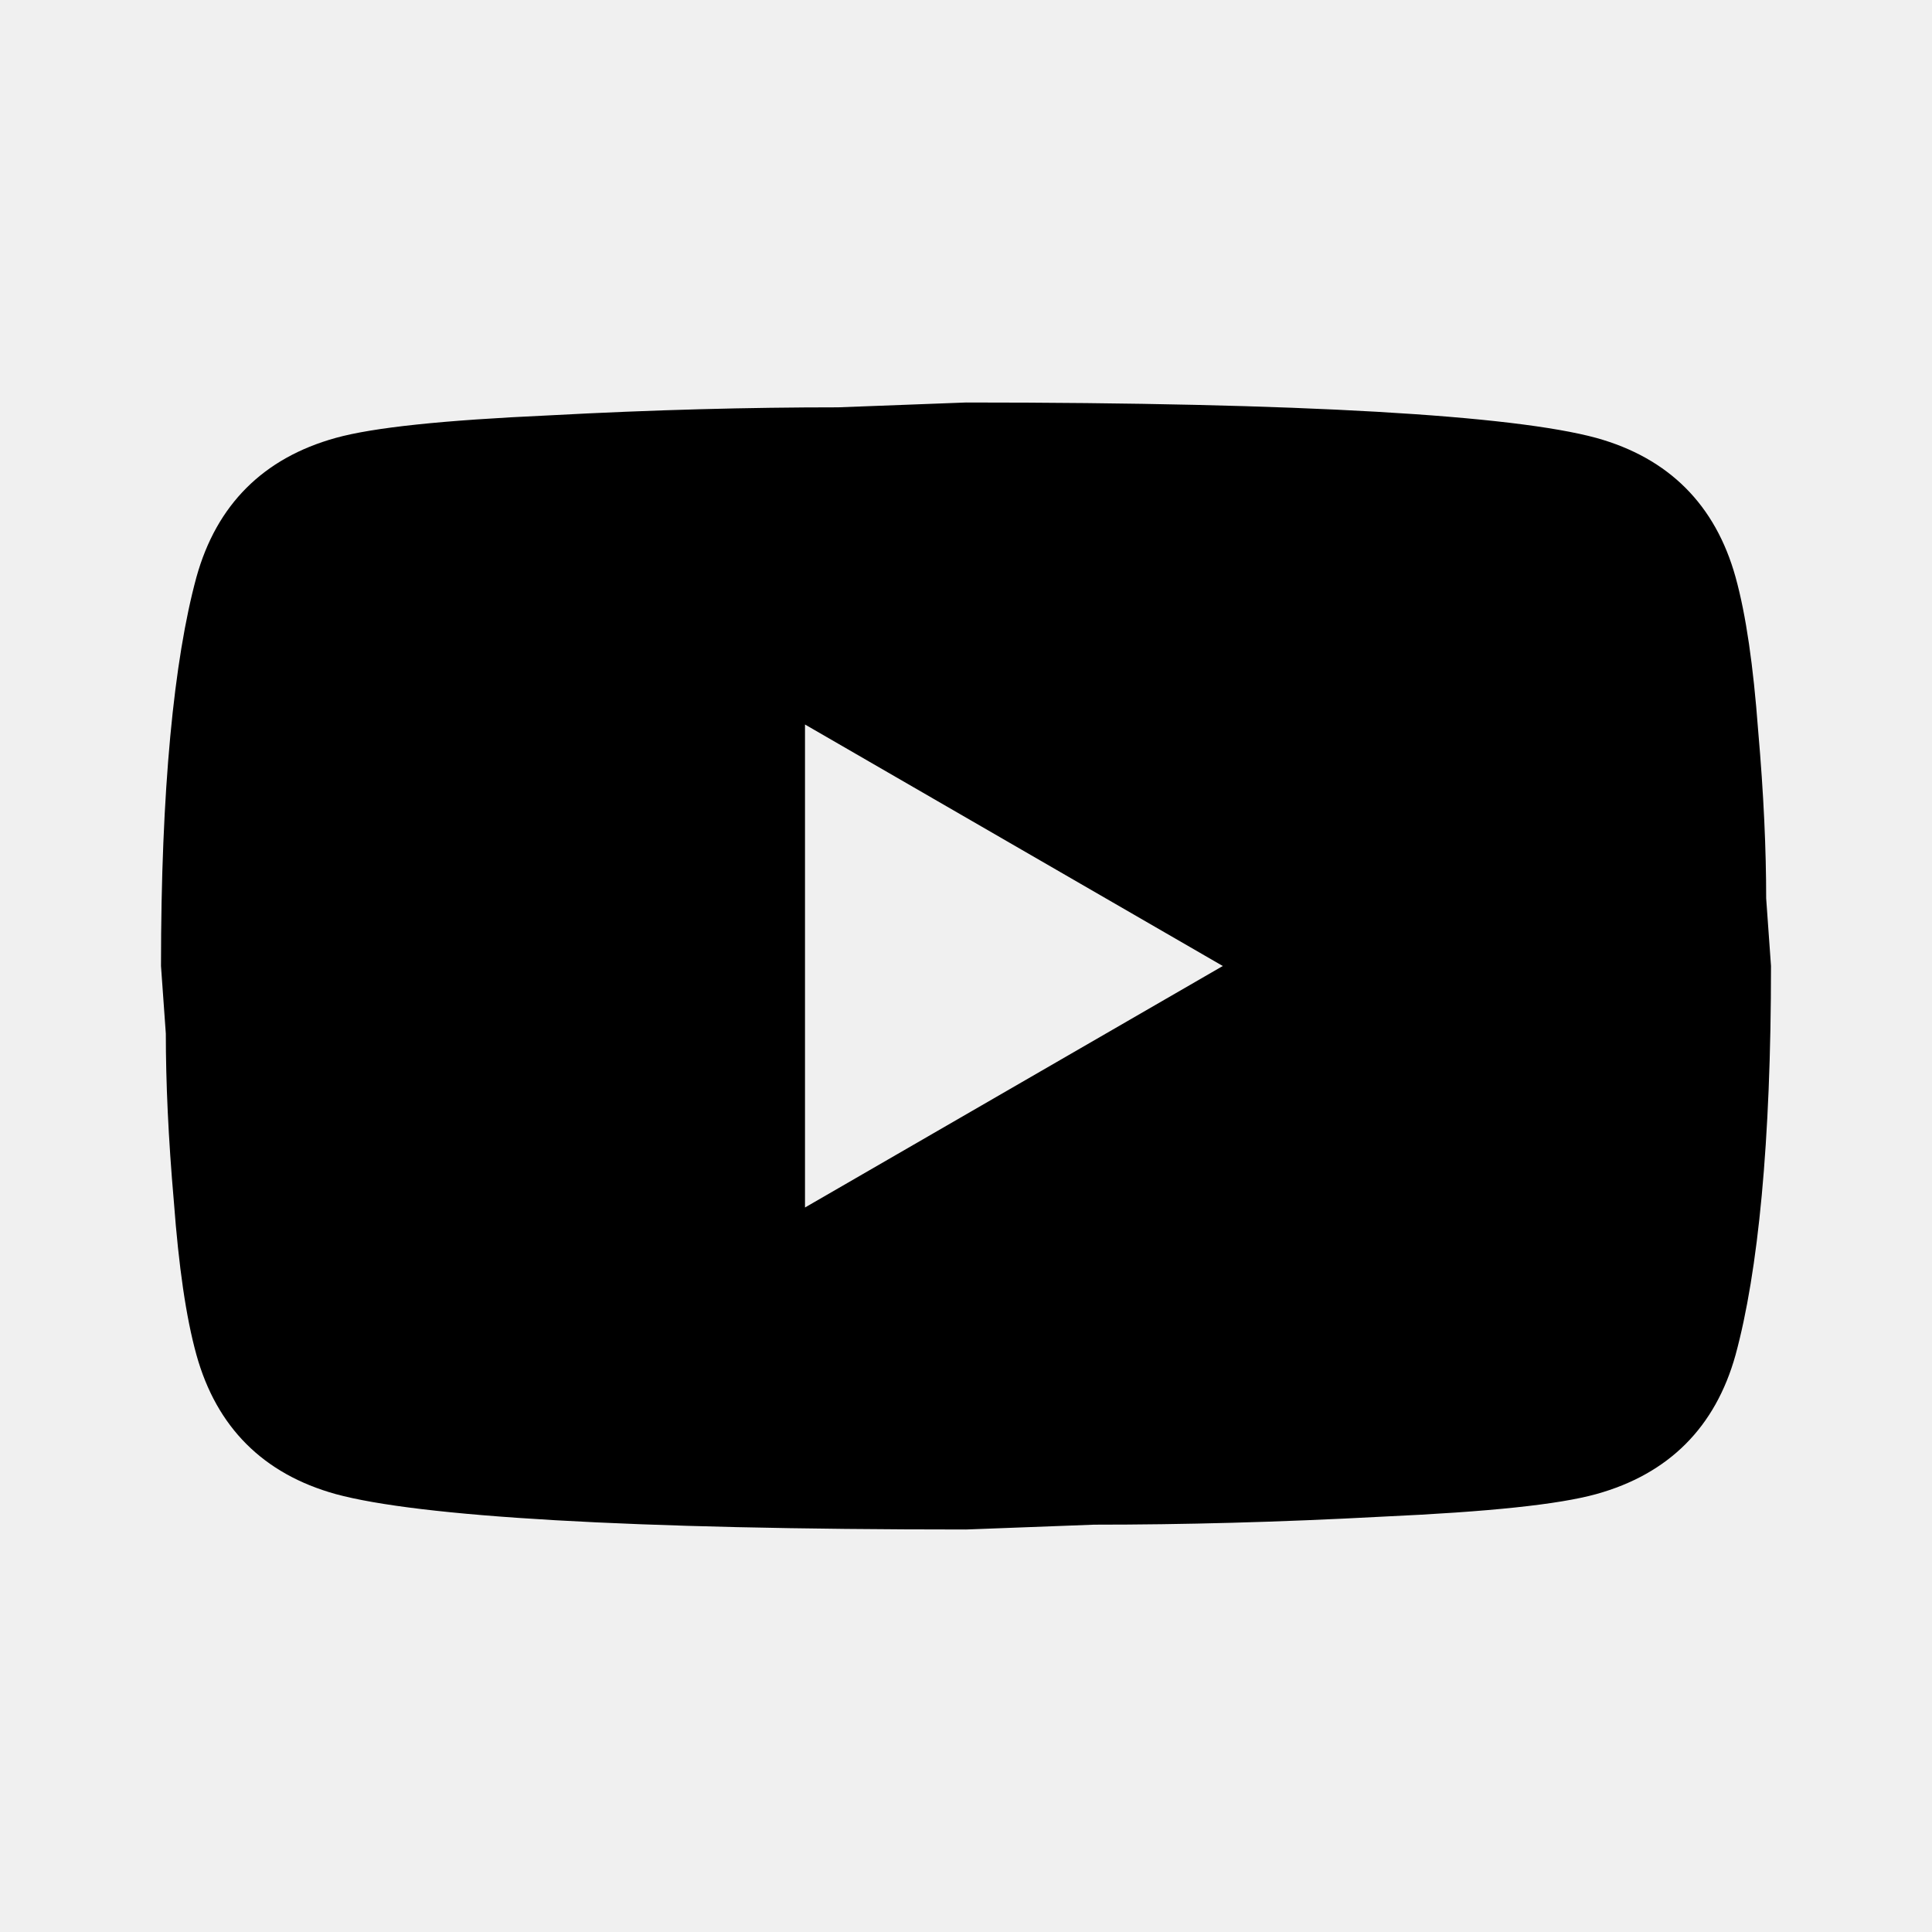
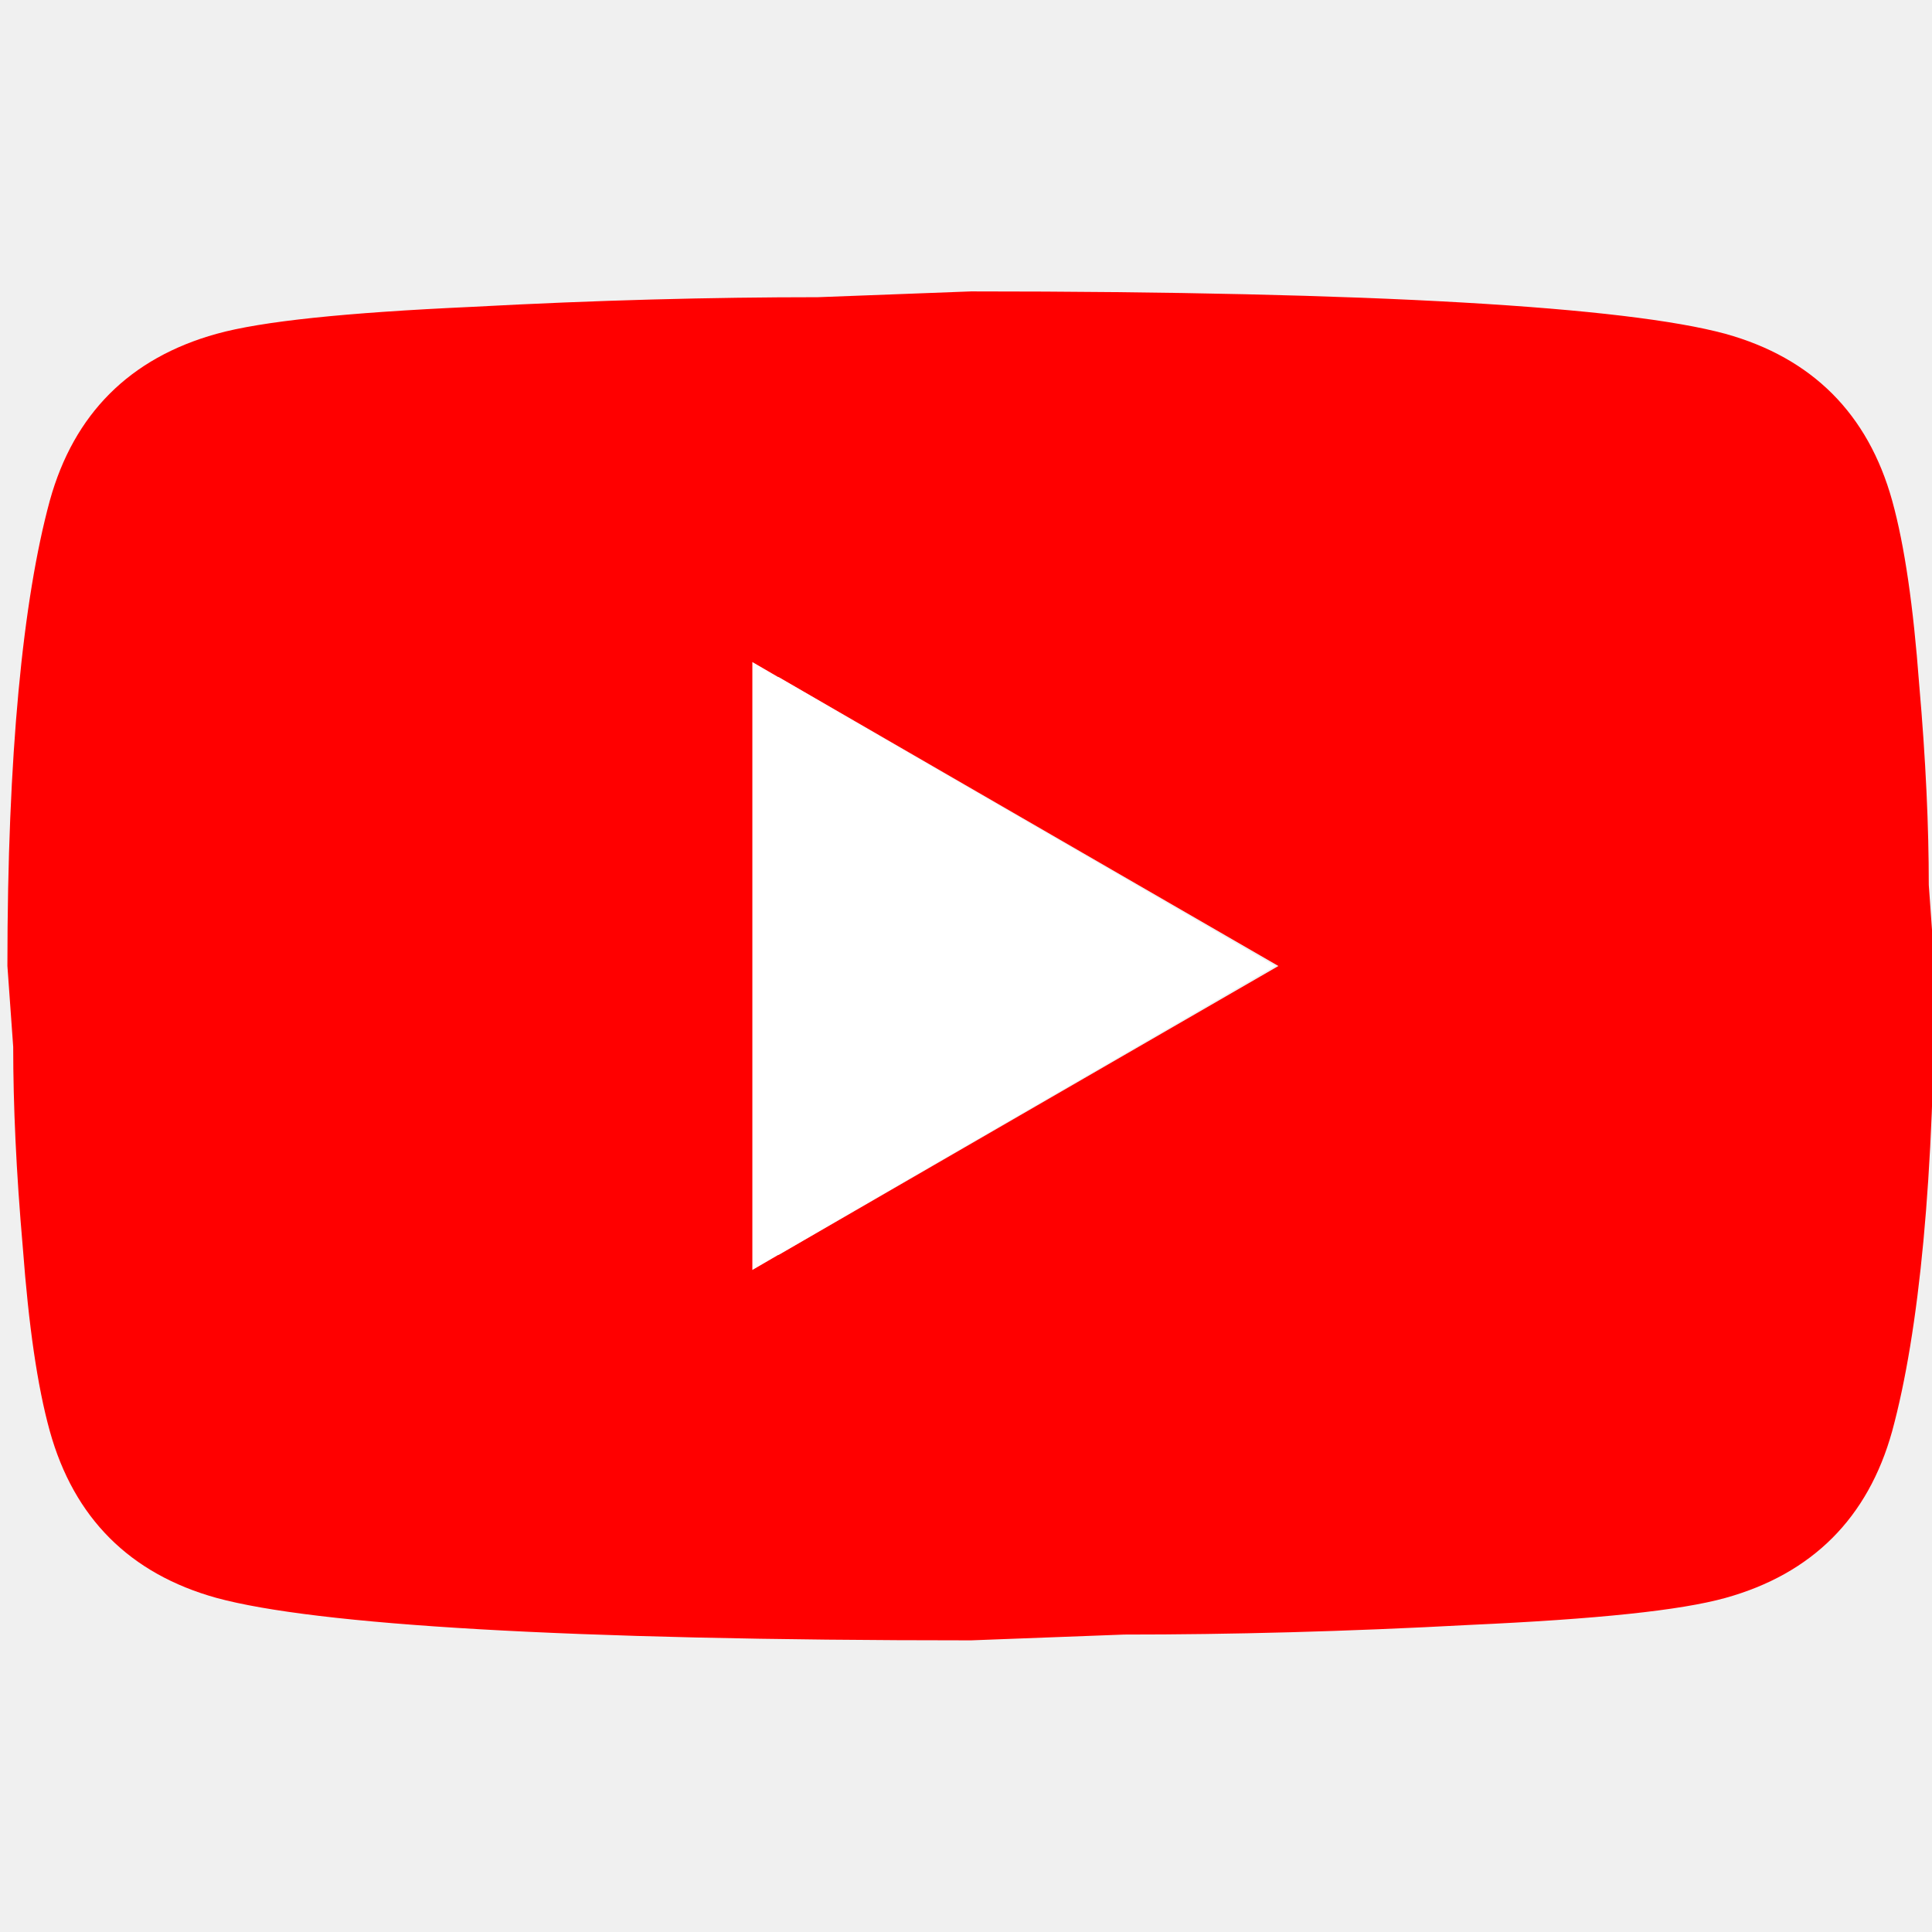
<svg xmlns="http://www.w3.org/2000/svg" version="1.1" width="24" height="24" viewBox="0 0 24 24">
-   <path d="M10,15L15.19,12L10,9V15M21.56,7.17C21.69,7.64 21.78,8.27 21.84,9.07C21.91,9.87 21.94,10.56 21.94,11.16L22,12C22,14.19 21.84,15.8 21.56,16.83C21.31,17.73 20.73,18.31 19.83,18.56C19.36,18.69 18.5,18.78 17.18,18.84C15.88,18.91 14.69,18.94 13.59,18.94L12,19C7.81,19 5.2,18.84 4.17,18.56C3.27,18.31 2.69,17.73 2.44,16.83C2.31,16.36 2.22,15.73 2.16,14.93C2.09,14.13 2.06,13.44 2.06,12.84L2,12C2,9.81 2.16,8.2 2.44,7.17C2.69,6.27 3.27,5.69 4.17,5.44C4.64,5.31 5.5,5.22 6.82,5.16C8.12,5.09 9.31,5.06 10.41,5.06L12,5C16.19,5 18.8,5.16 19.83,5.44C20.73,5.69 21.31,6.27 21.56,7.17Z" />
+   <path fill="#f00" d="m9.669,15.591l6.212,-3.591l-6.212,-3.591l0,7.181m13.836,-9.372c0.156,0.563 0.263,1.317 0.335,2.274c0.084,0.958 0.12,1.783 0.12,2.501l0.072,1.005c0,2.621 -0.192,4.548 -0.527,5.781c-0.299,1.077 -0.993,1.771 -2.071,2.071c-0.563,0.156 -1.592,0.263 -3.172,0.335c-1.556,0.084 -2.98,0.12 -4.297,0.12l-1.903,0.072c-5.015,0 -8.139,-0.192 -9.372,-0.527c-1.077,-0.299 -1.771,-0.993 -2.071,-2.071c-0.156,-0.563 -0.263,-1.317 -0.335,-2.274c-0.084,-0.958 -0.12,-1.783 -0.12,-2.501l-0.072,-1.005c0,-2.621 0.192,-4.548 0.527,-5.781c0.299,-1.077 0.993,-1.771 2.071,-2.071c0.563,-0.156 1.592,-0.263 3.172,-0.335c1.556,-0.084 2.98,-0.12 4.297,-0.12l1.903,-0.072c5.015,0 8.139,0.192 9.372,0.527c1.077,0.299 1.771,0.993 2.071,2.071z" />
+   <polygon fill="#fff" points="9.346,15.776 15.841,12 9.346,8.224 " />
</svg>
